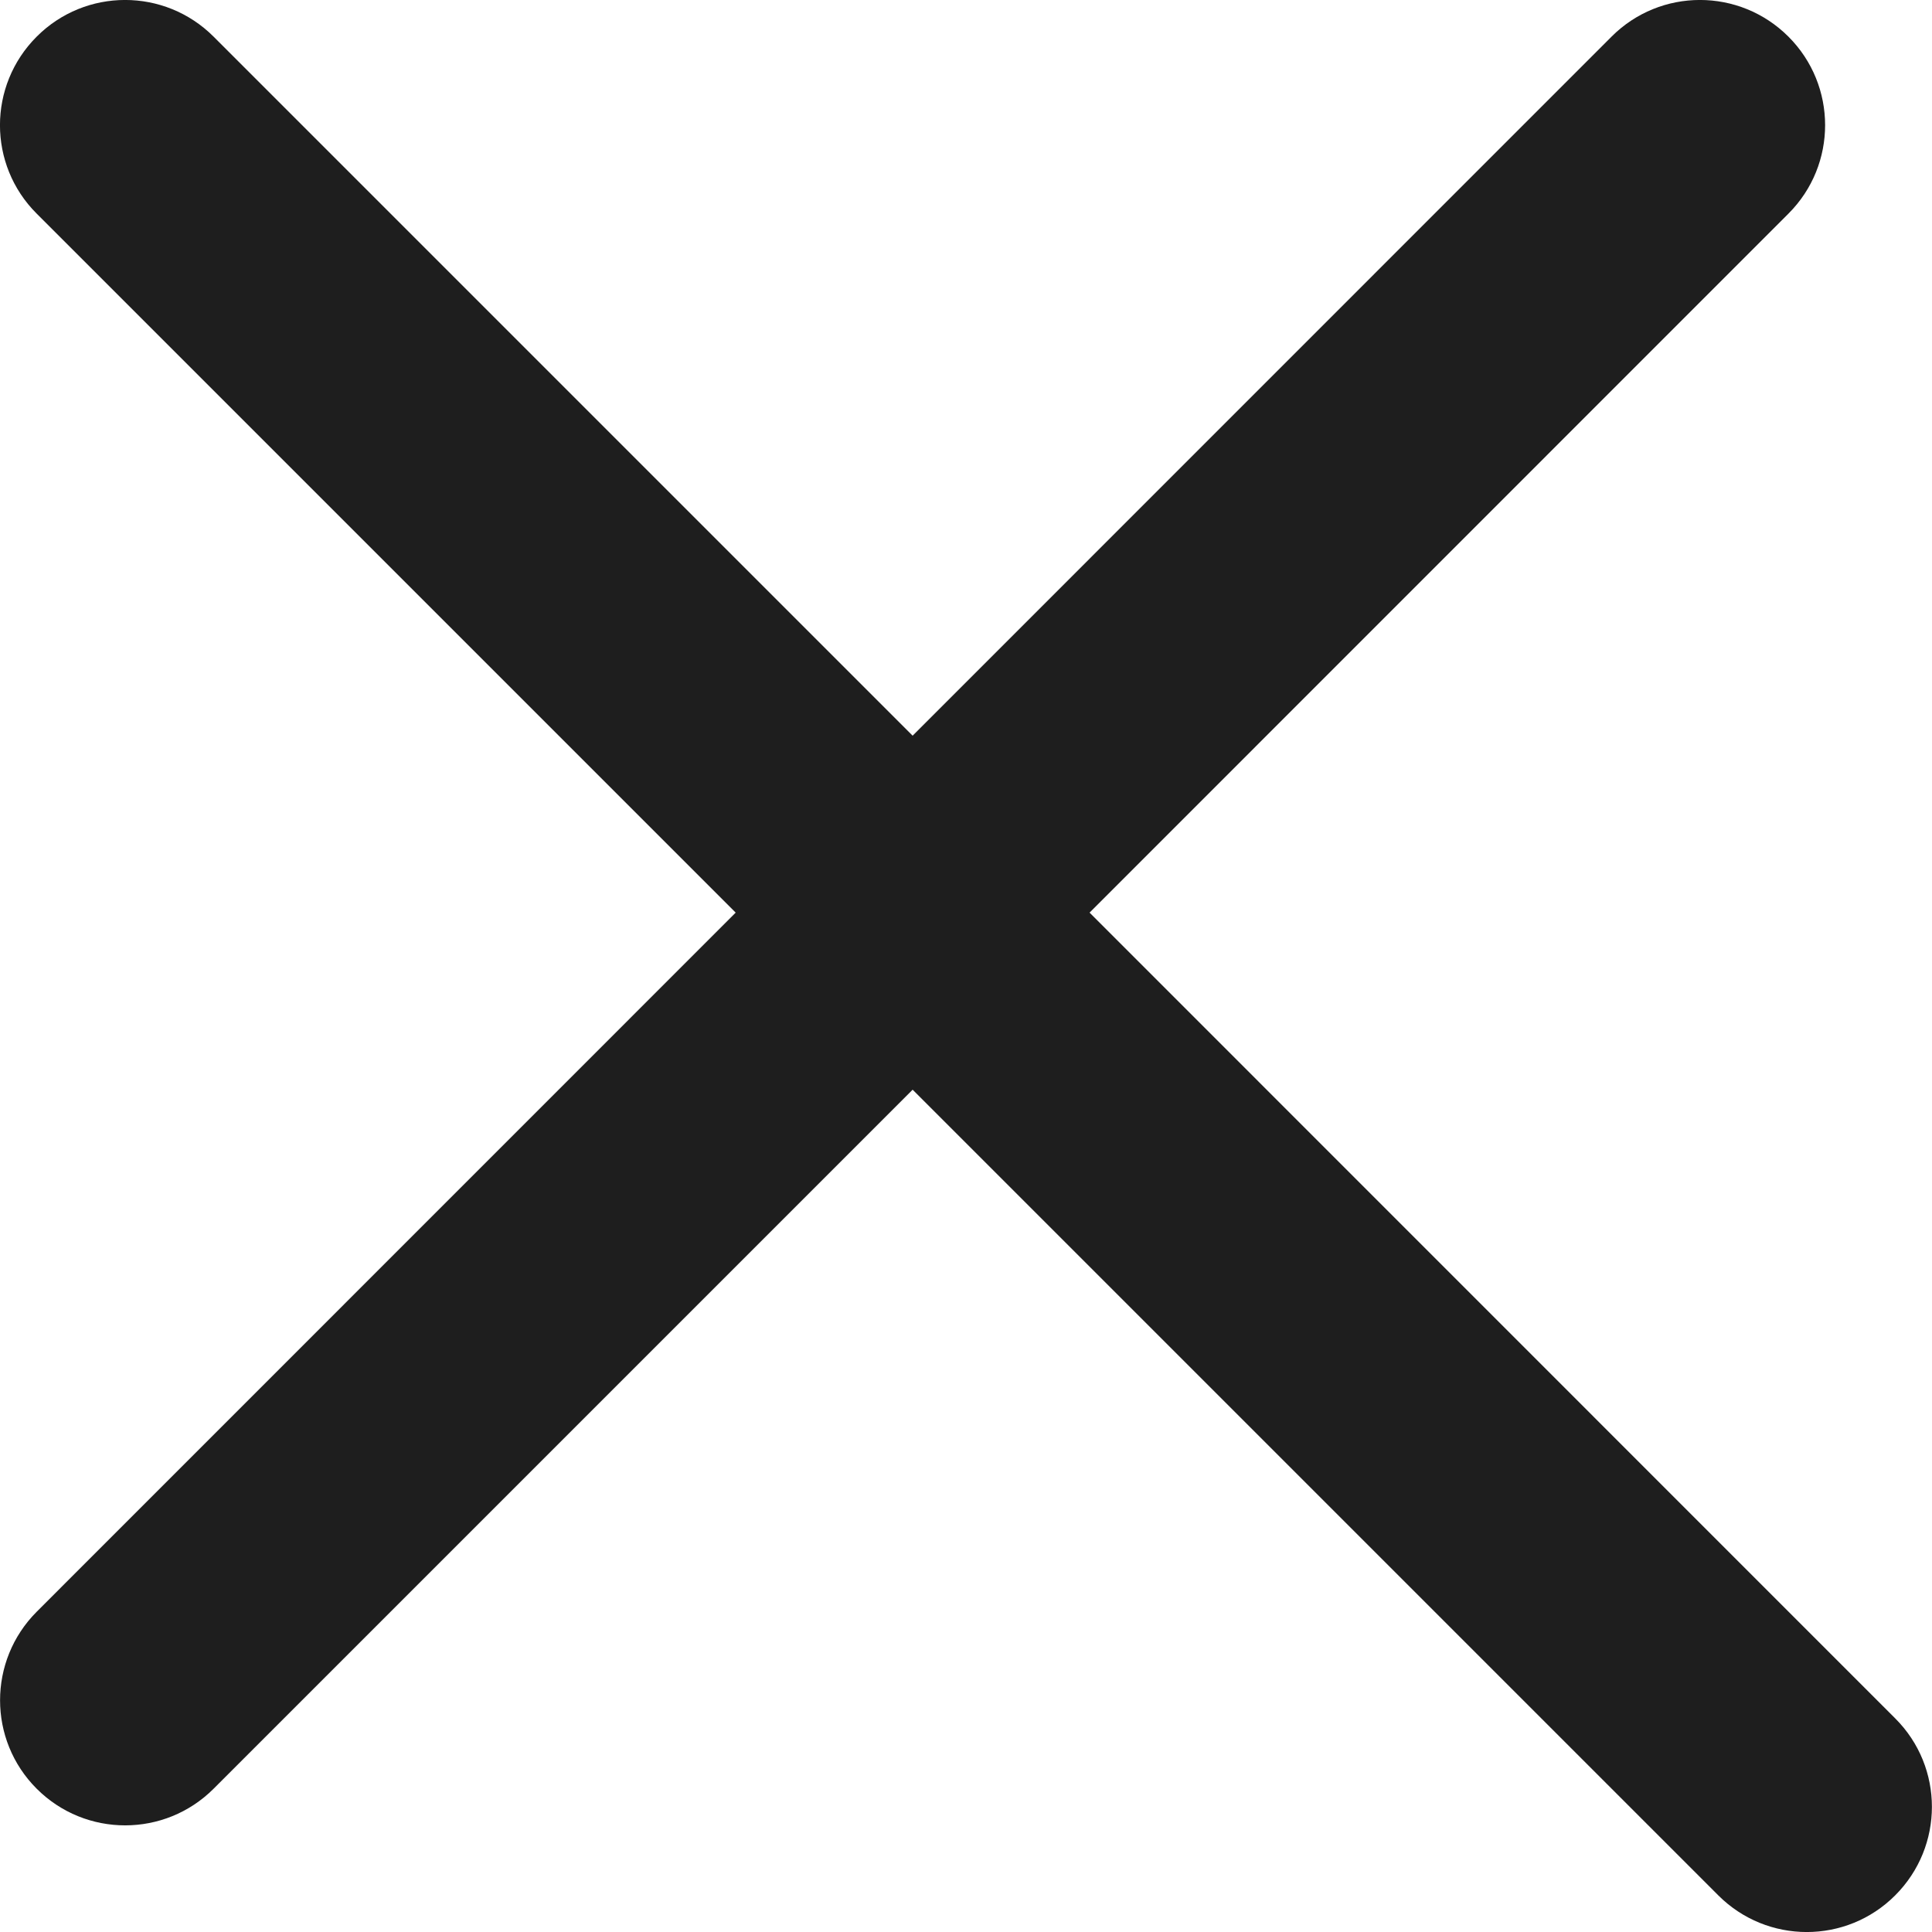
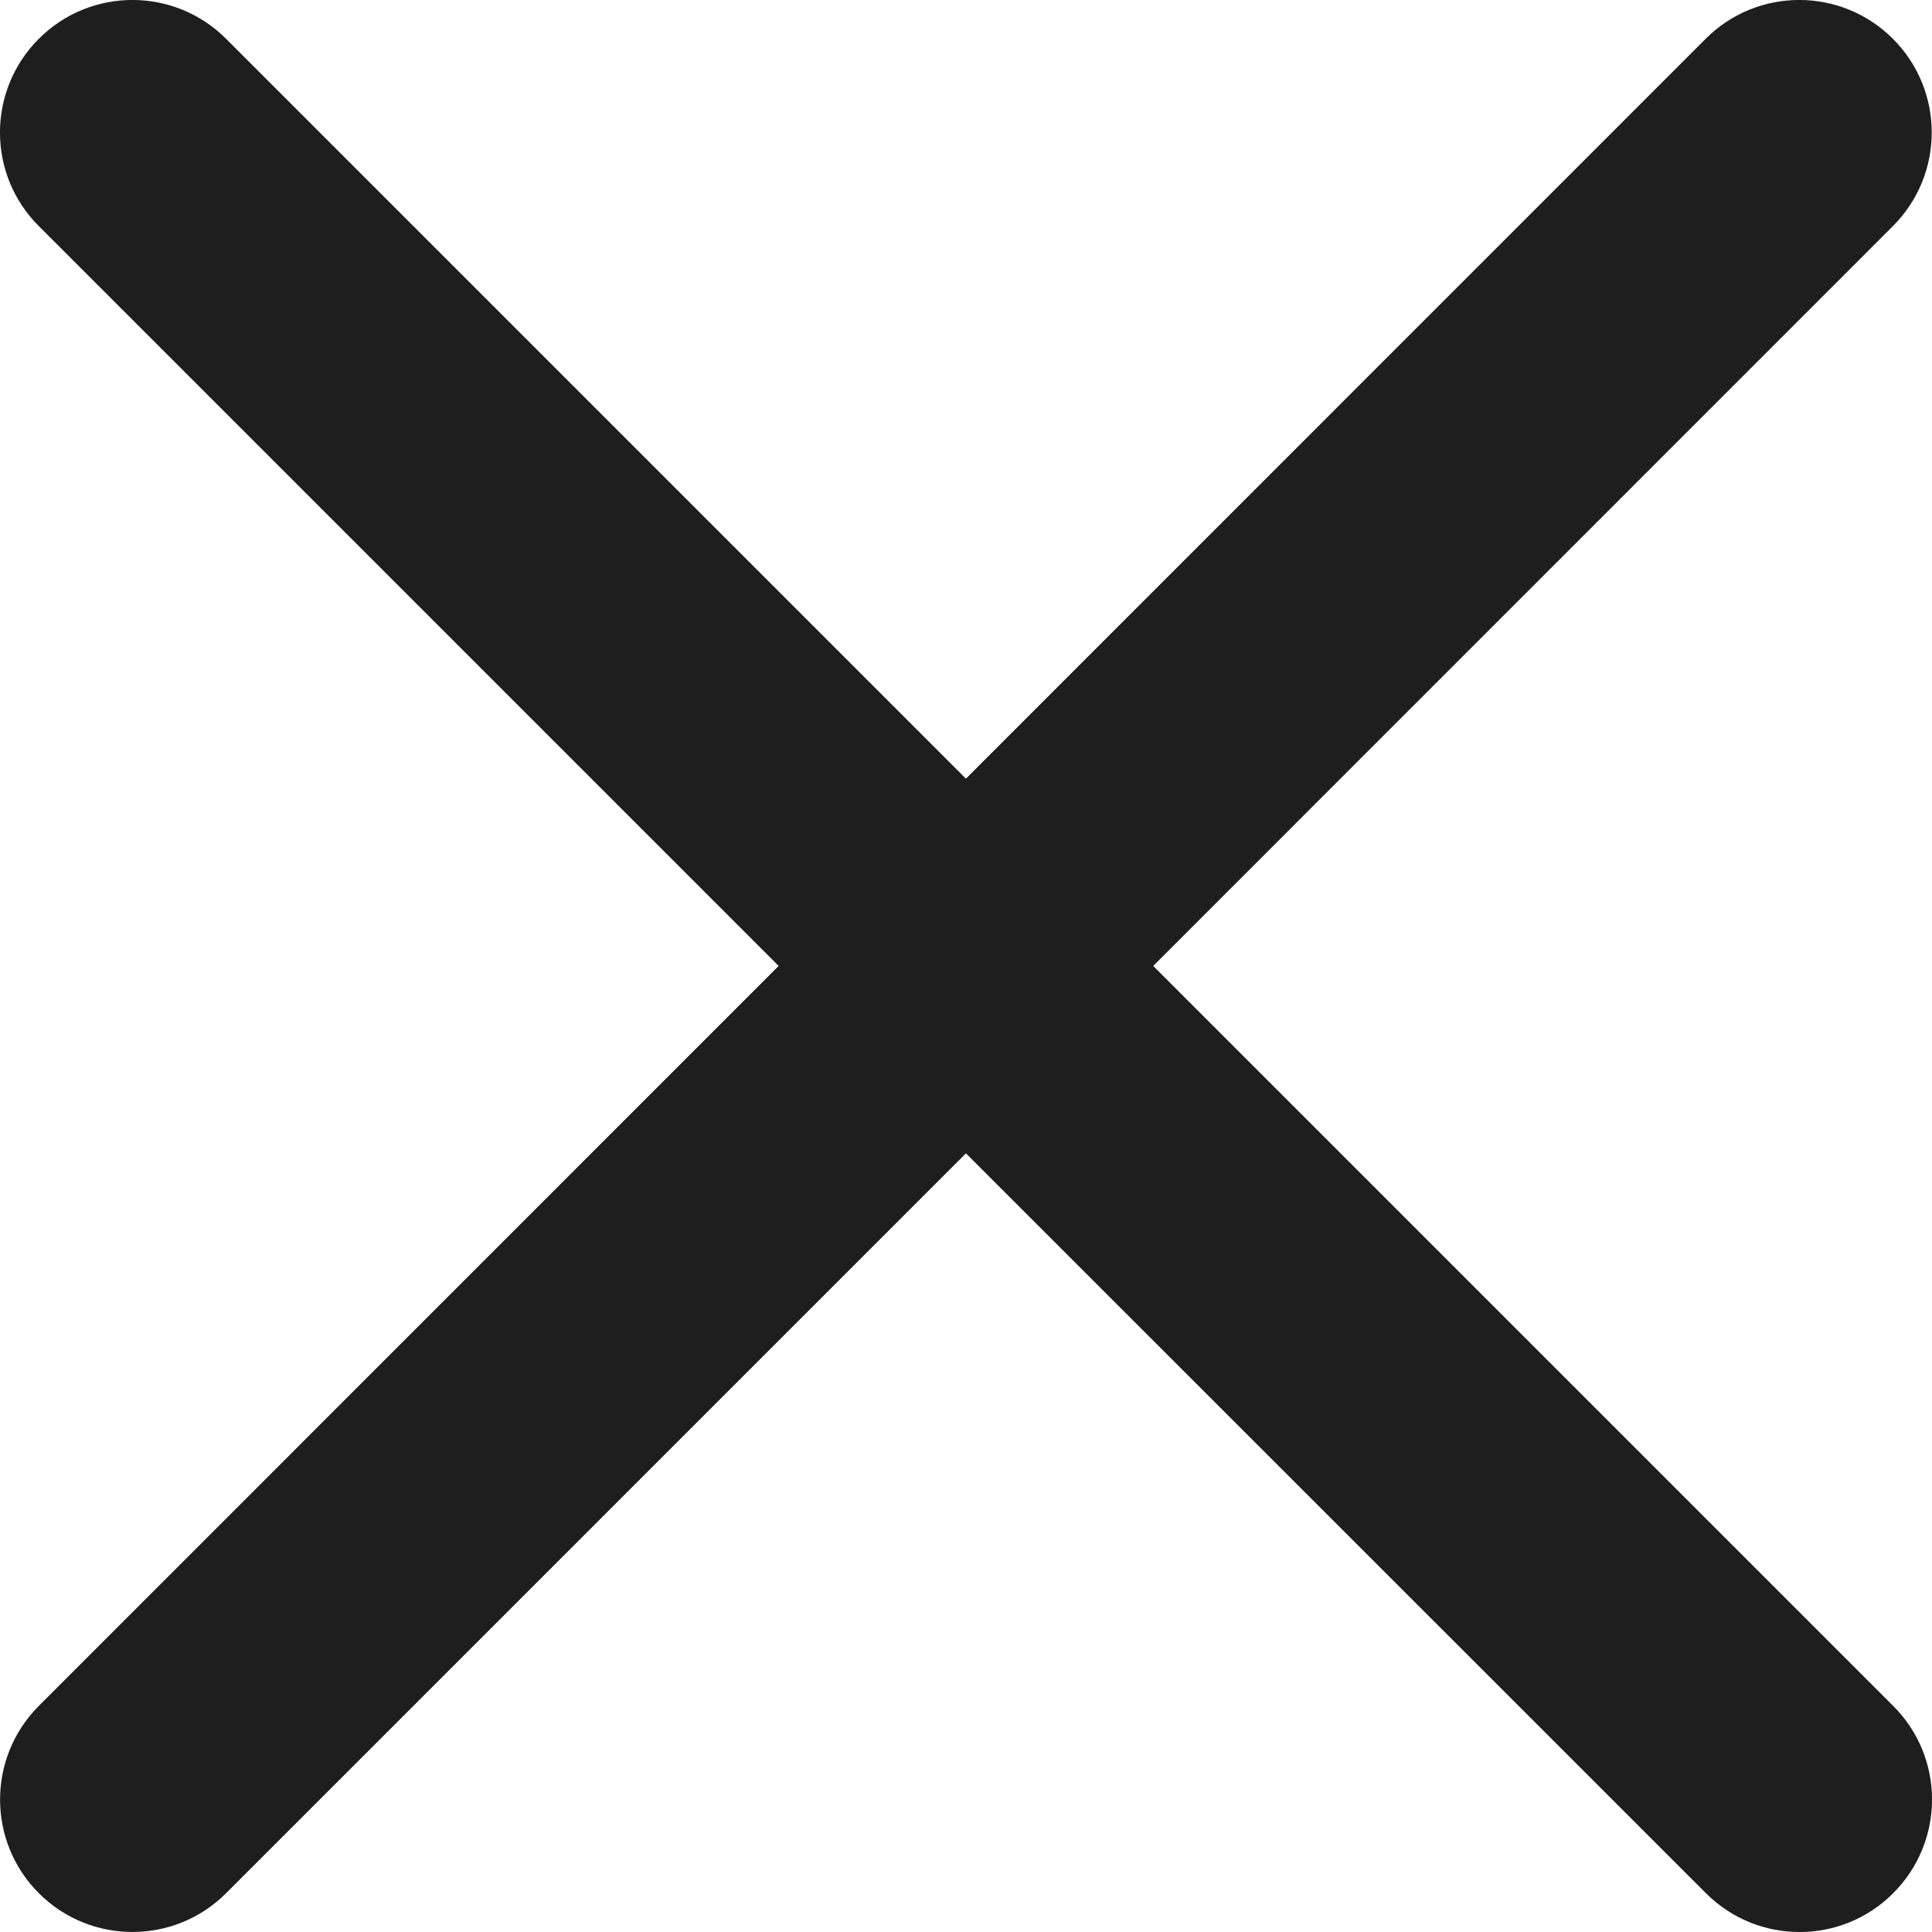
- <svg xmlns="http://www.w3.org/2000/svg" viewBox="0 0 15.438 15.439" fill="none" x="0px" y="0px" version="1.1" id="svg8" width="15.438" height="15.439">
+ <svg xmlns="http://www.w3.org/2000/svg" viewBox="0 0 14.587 14.587" fill="none" x="0px" y="0px" version="1.1" id="svg8" width="14.587" height="14.587">
  <defs id="defs12" />
-   <path fill-rule="evenodd" clip-rule="evenodd" d="m 14.292,1.707 c 0.391,-0.391 0.39,-1.024 -1.2e-4,-1.414 -0.391,-0.391 -1.024,-0.391 -1.414,10e-5 L 7.293,5.879 1.707,0.293 c -0.391,-0.391 -1.024,-0.391 -1.414,0 -0.391,0.391 -0.391,1.024 0,1.414 L 5.879,7.293 0.293,12.88 c -0.39,0.391 -0.39,1.024 2e-4,1.414 0.391,0.391 1.024,0.39 1.414,-1.2e-4 L 7.293,8.708 13.731,15.146 c 0.391,0.391 1.024,0.391 1.414,0 0.391,-0.391 0.391,-1.024 0,-1.414 L 8.707,7.293 Z" fill="black" id="path2" style="fill:#1e1e1e;fill-opacity:1" />
+   <path fill-rule="evenodd" clip-rule="evenodd" d="m 14.292,1.707 c 0.391,-0.391 0.39,-1.024 -1.2e-4,-1.414 -0.391,-0.391 -1.024,-0.391 -1.414,10e-5 L 7.293,5.879 1.707,0.293 c -0.391,-0.391 -1.024,-0.391 -1.414,0 -0.391,0.391 -0.391,1.024 0,1.414 L 5.879,7.293 0.293,12.88 c -0.39,0.391 -0.39,1.024 2e-4,1.414 0.391,0.391 1.024,0.39 1.414,-1.2e-4 L 7.293,8.708 12.88,14.294 c 0.391,0.391 1.024,0.391 1.414,0 0.391,-0.391 0.391,-1.024 0,-1.414 L 8.707,7.293 Z" fill="black" id="path2" style="fill:#1e1e1e;fill-opacity:1" />
</svg>
